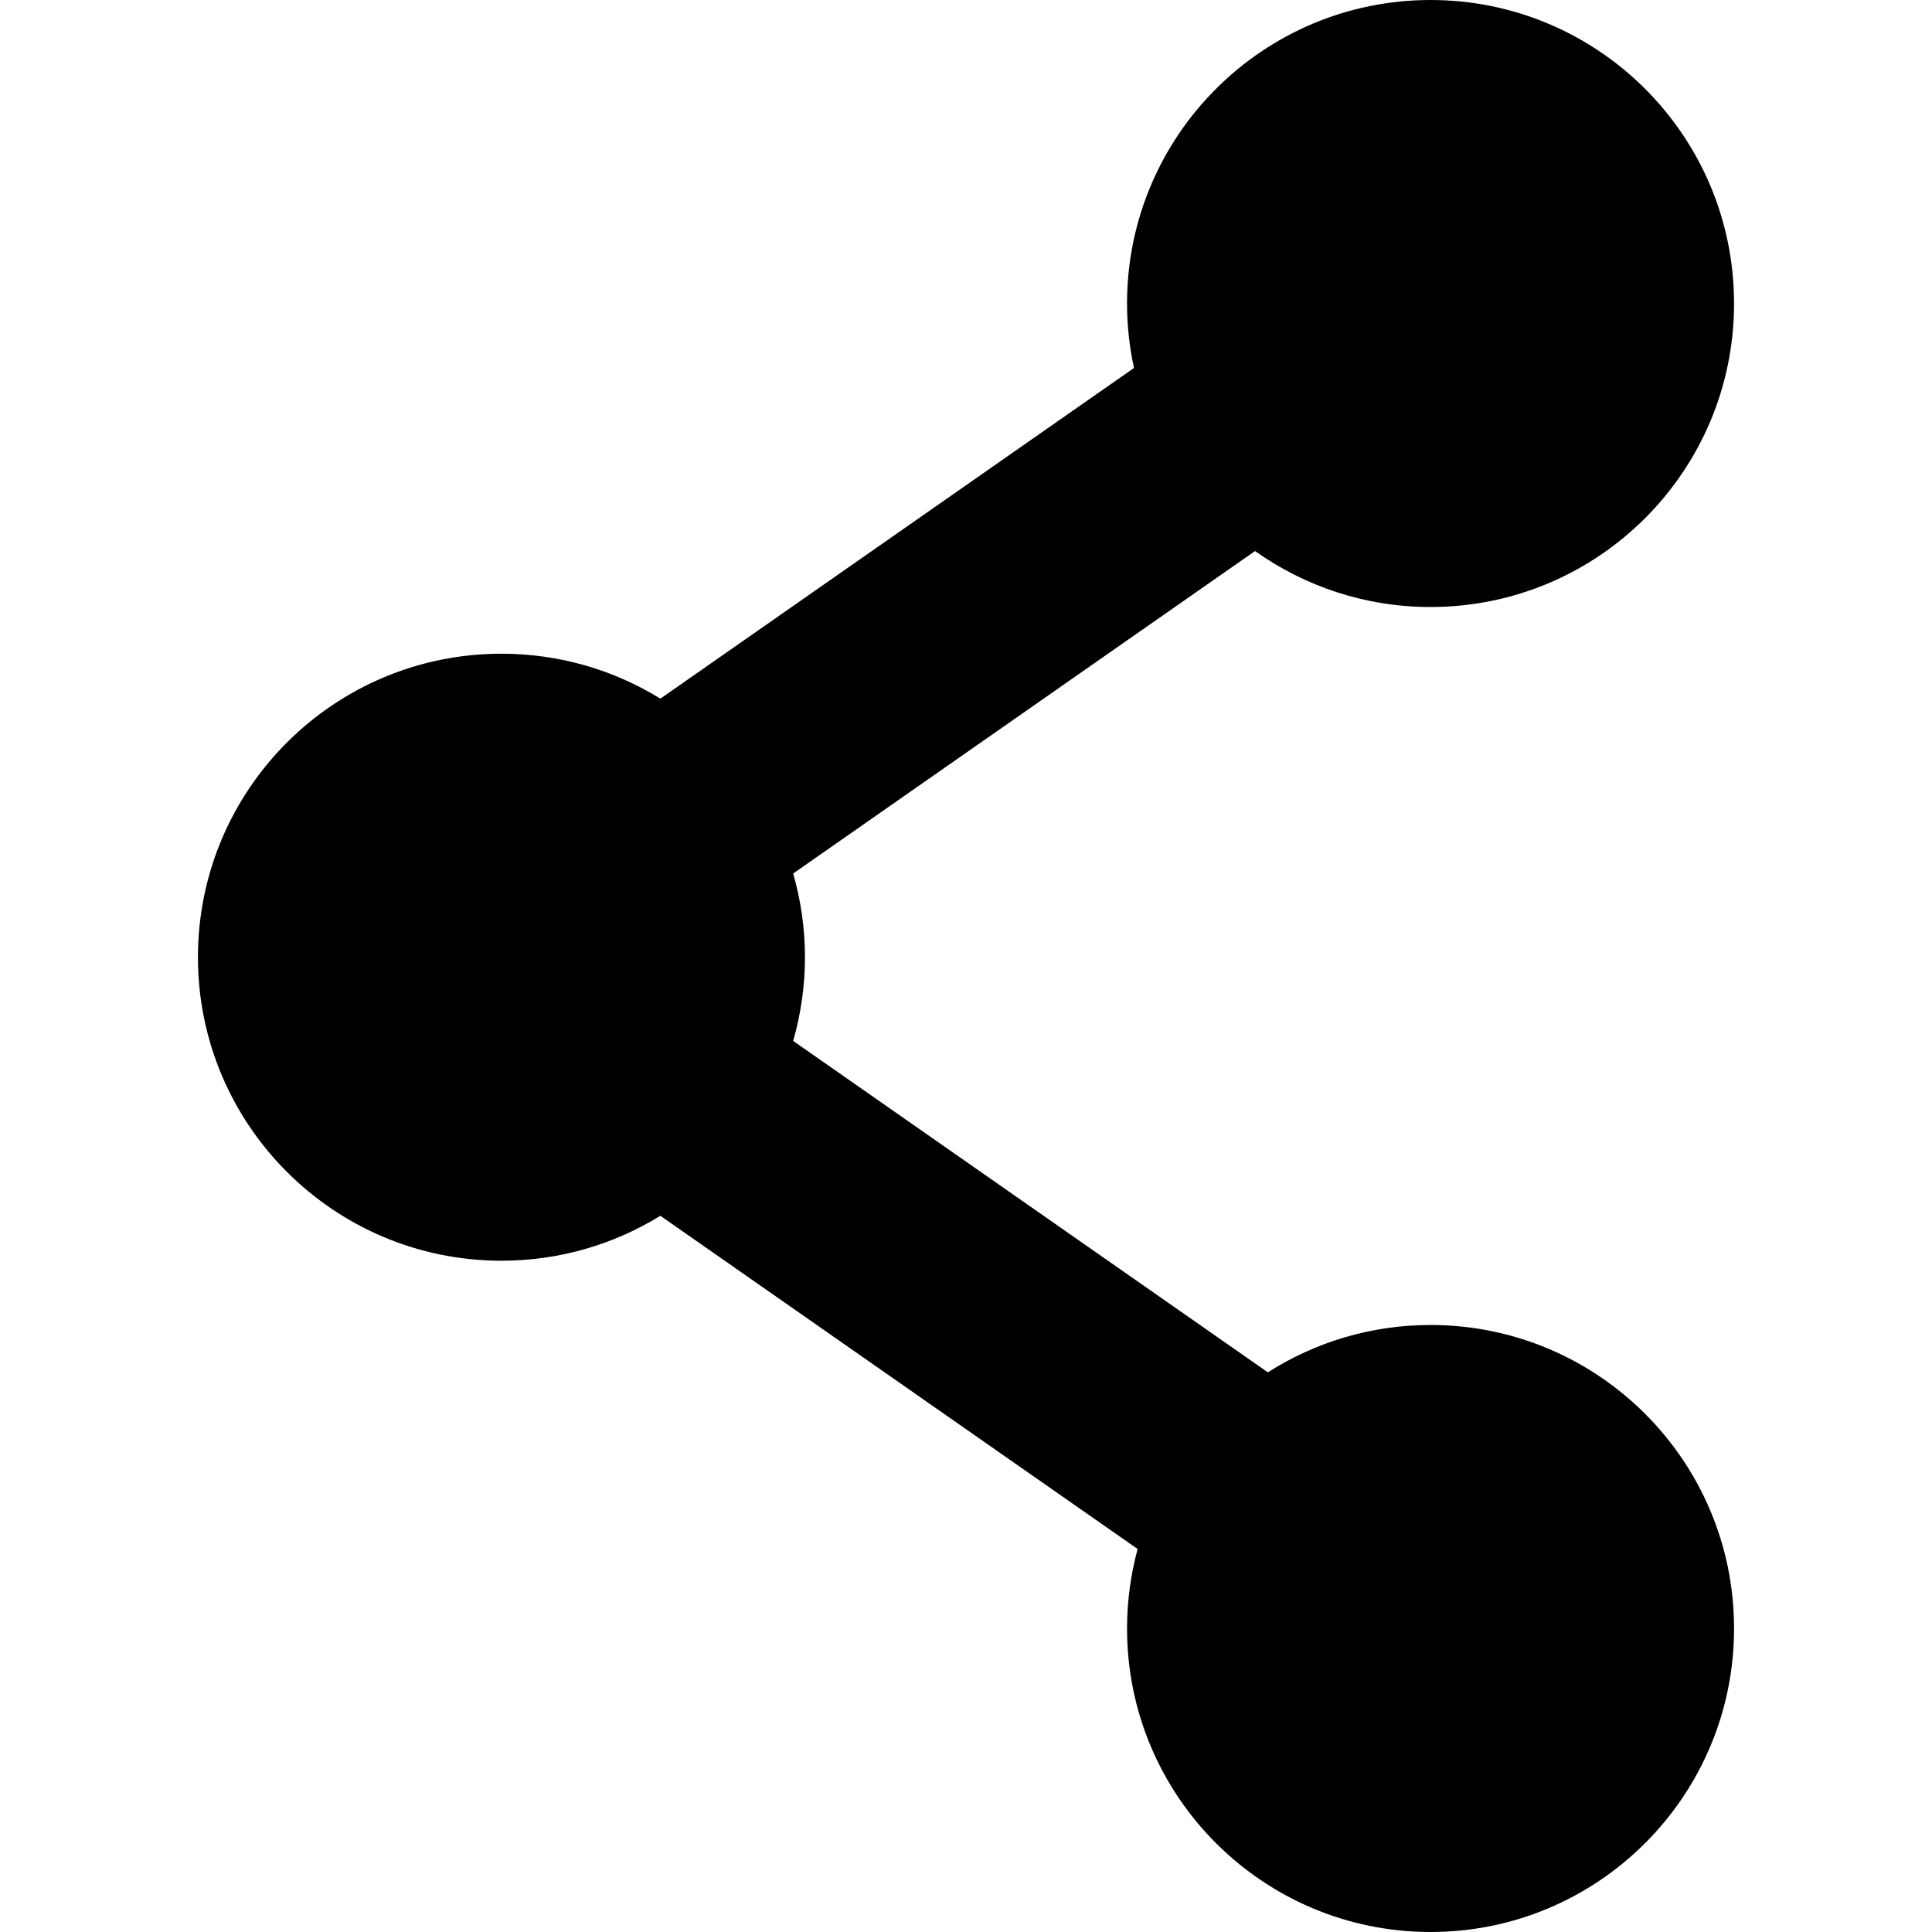
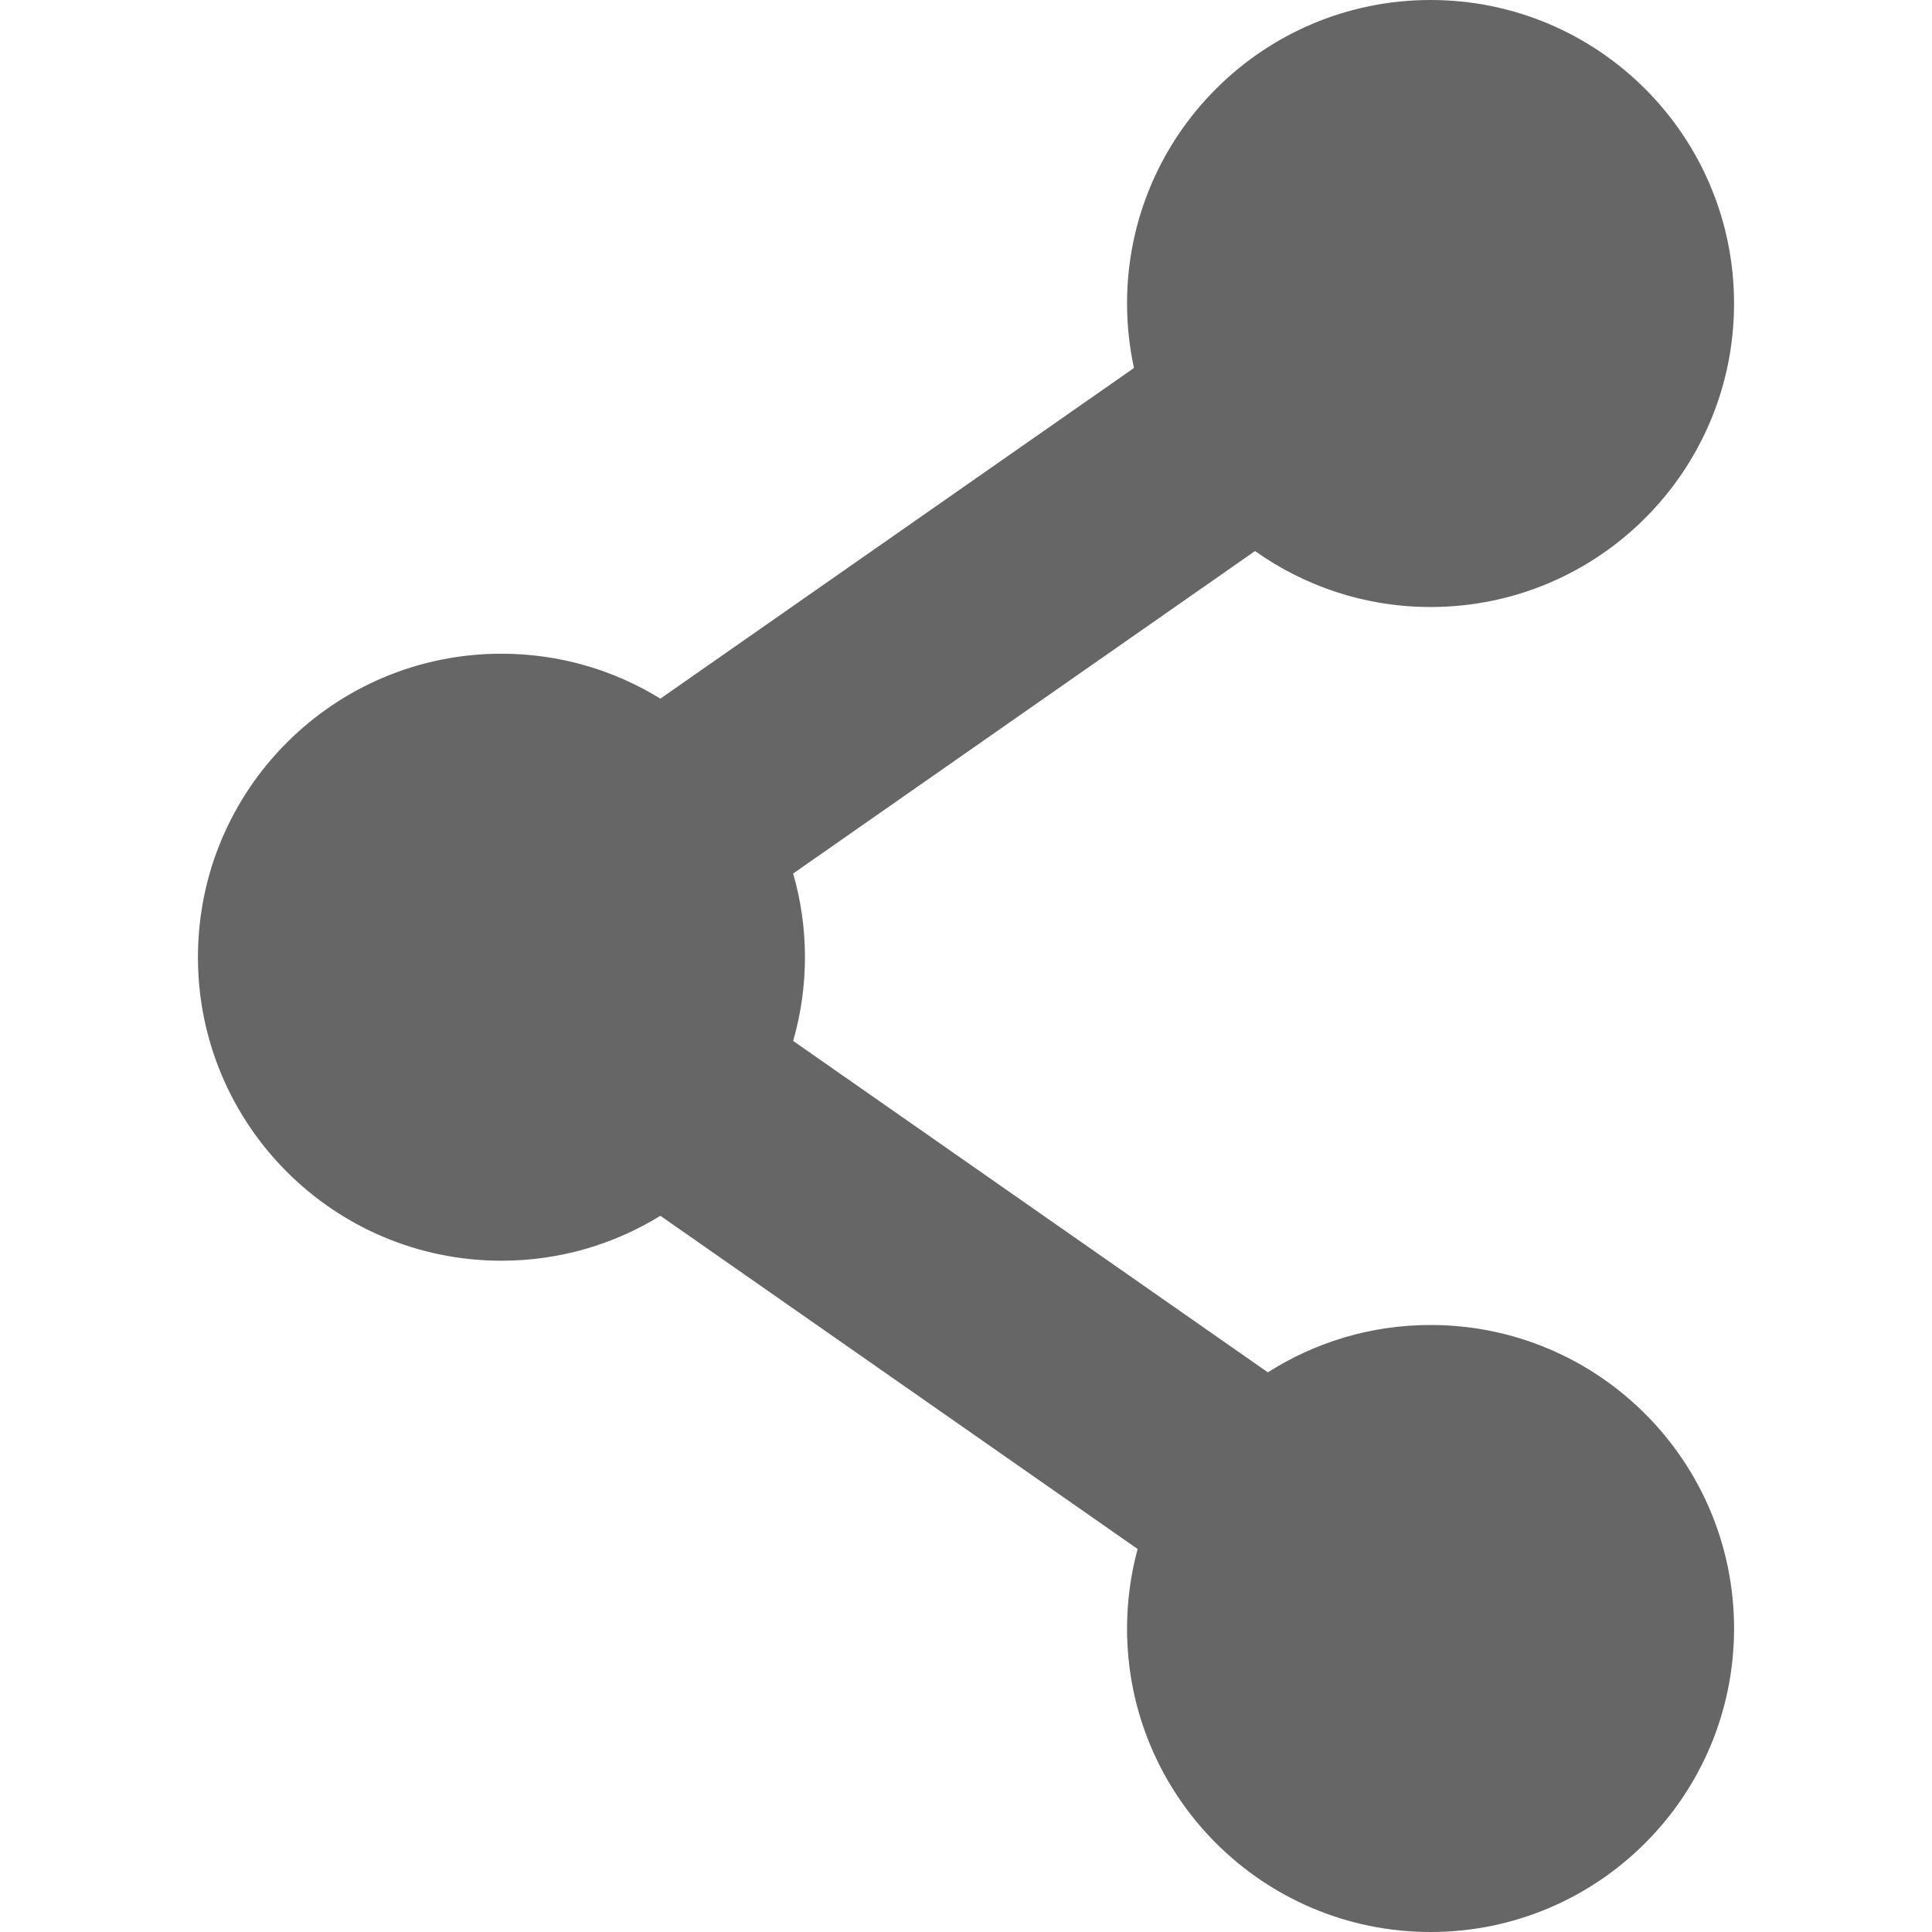
<svg xmlns="http://www.w3.org/2000/svg" version="1.1" x="0px" y="0px" viewBox="0 0 458.624 458.624" style="enable-background:new 0 0 458.624 458.624;" xml:space="preserve">
-   <path d="M 339.588 314.529 C 325.373 314.529 312.132 318.662 300.967 325.768 L 188.285 247.098 C 190.094 240.783 191.083 234.122 191.083 227.227 C 191.083 220.331 190.094 213.67 188.285 207.356 L 297.925 130.809 C 309.689 139.165 324.058 144.095 339.587 144.095 C 379.377 144.095 411.634 111.838 411.634 72.048 C 411.634 32.258 379.378 0 339.588 0 C 299.798 0 267.541 32.257 267.541 72.047 C 267.541 77.302 268.119 82.42 269.187 87.355 L 156.763 165.846 C 145.789 159.087 132.871 155.18 119.036 155.18 C 79.246 155.18 46.989 187.437 46.989 227.227 S 79.245 299.274 119.036 299.274 C 132.87 299.274 145.789 295.367 156.763 288.608 L 270.055 367.705 C 268.426 373.722 267.541 380.045 267.541 386.577 C 267.541 426.367 299.798 458.624 339.588 458.624 C 379.378 458.624 411.635 426.367 411.635 386.577 C 411.635 346.787 379.378 314.529 339.588 314.529 Z" />
+   <path fill="#666666" d="M 339.588 314.529 C 325.373 314.529 312.132 318.662 300.967 325.768 L 188.285 247.098 C 190.094 240.783 191.083 234.122 191.083 227.227 C 191.083 220.331 190.094 213.67 188.285 207.356 L 297.925 130.809 C 309.689 139.165 324.058 144.095 339.587 144.095 C 379.377 144.095 411.634 111.838 411.634 72.048 C 411.634 32.258 379.378 0 339.588 0 C 299.798 0 267.541 32.257 267.541 72.047 C 267.541 77.302 268.119 82.42 269.187 87.355 L 156.763 165.846 C 145.789 159.087 132.871 155.18 119.036 155.18 C 79.246 155.18 46.989 187.437 46.989 227.227 S 79.245 299.274 119.036 299.274 C 132.87 299.274 145.789 295.367 156.763 288.608 L 270.055 367.705 C 268.426 373.722 267.541 380.045 267.541 386.577 C 267.541 426.367 299.798 458.624 339.588 458.624 C 379.378 458.624 411.635 426.367 411.635 386.577 C 411.635 346.787 379.378 314.529 339.588 314.529 Z" />
</svg>
